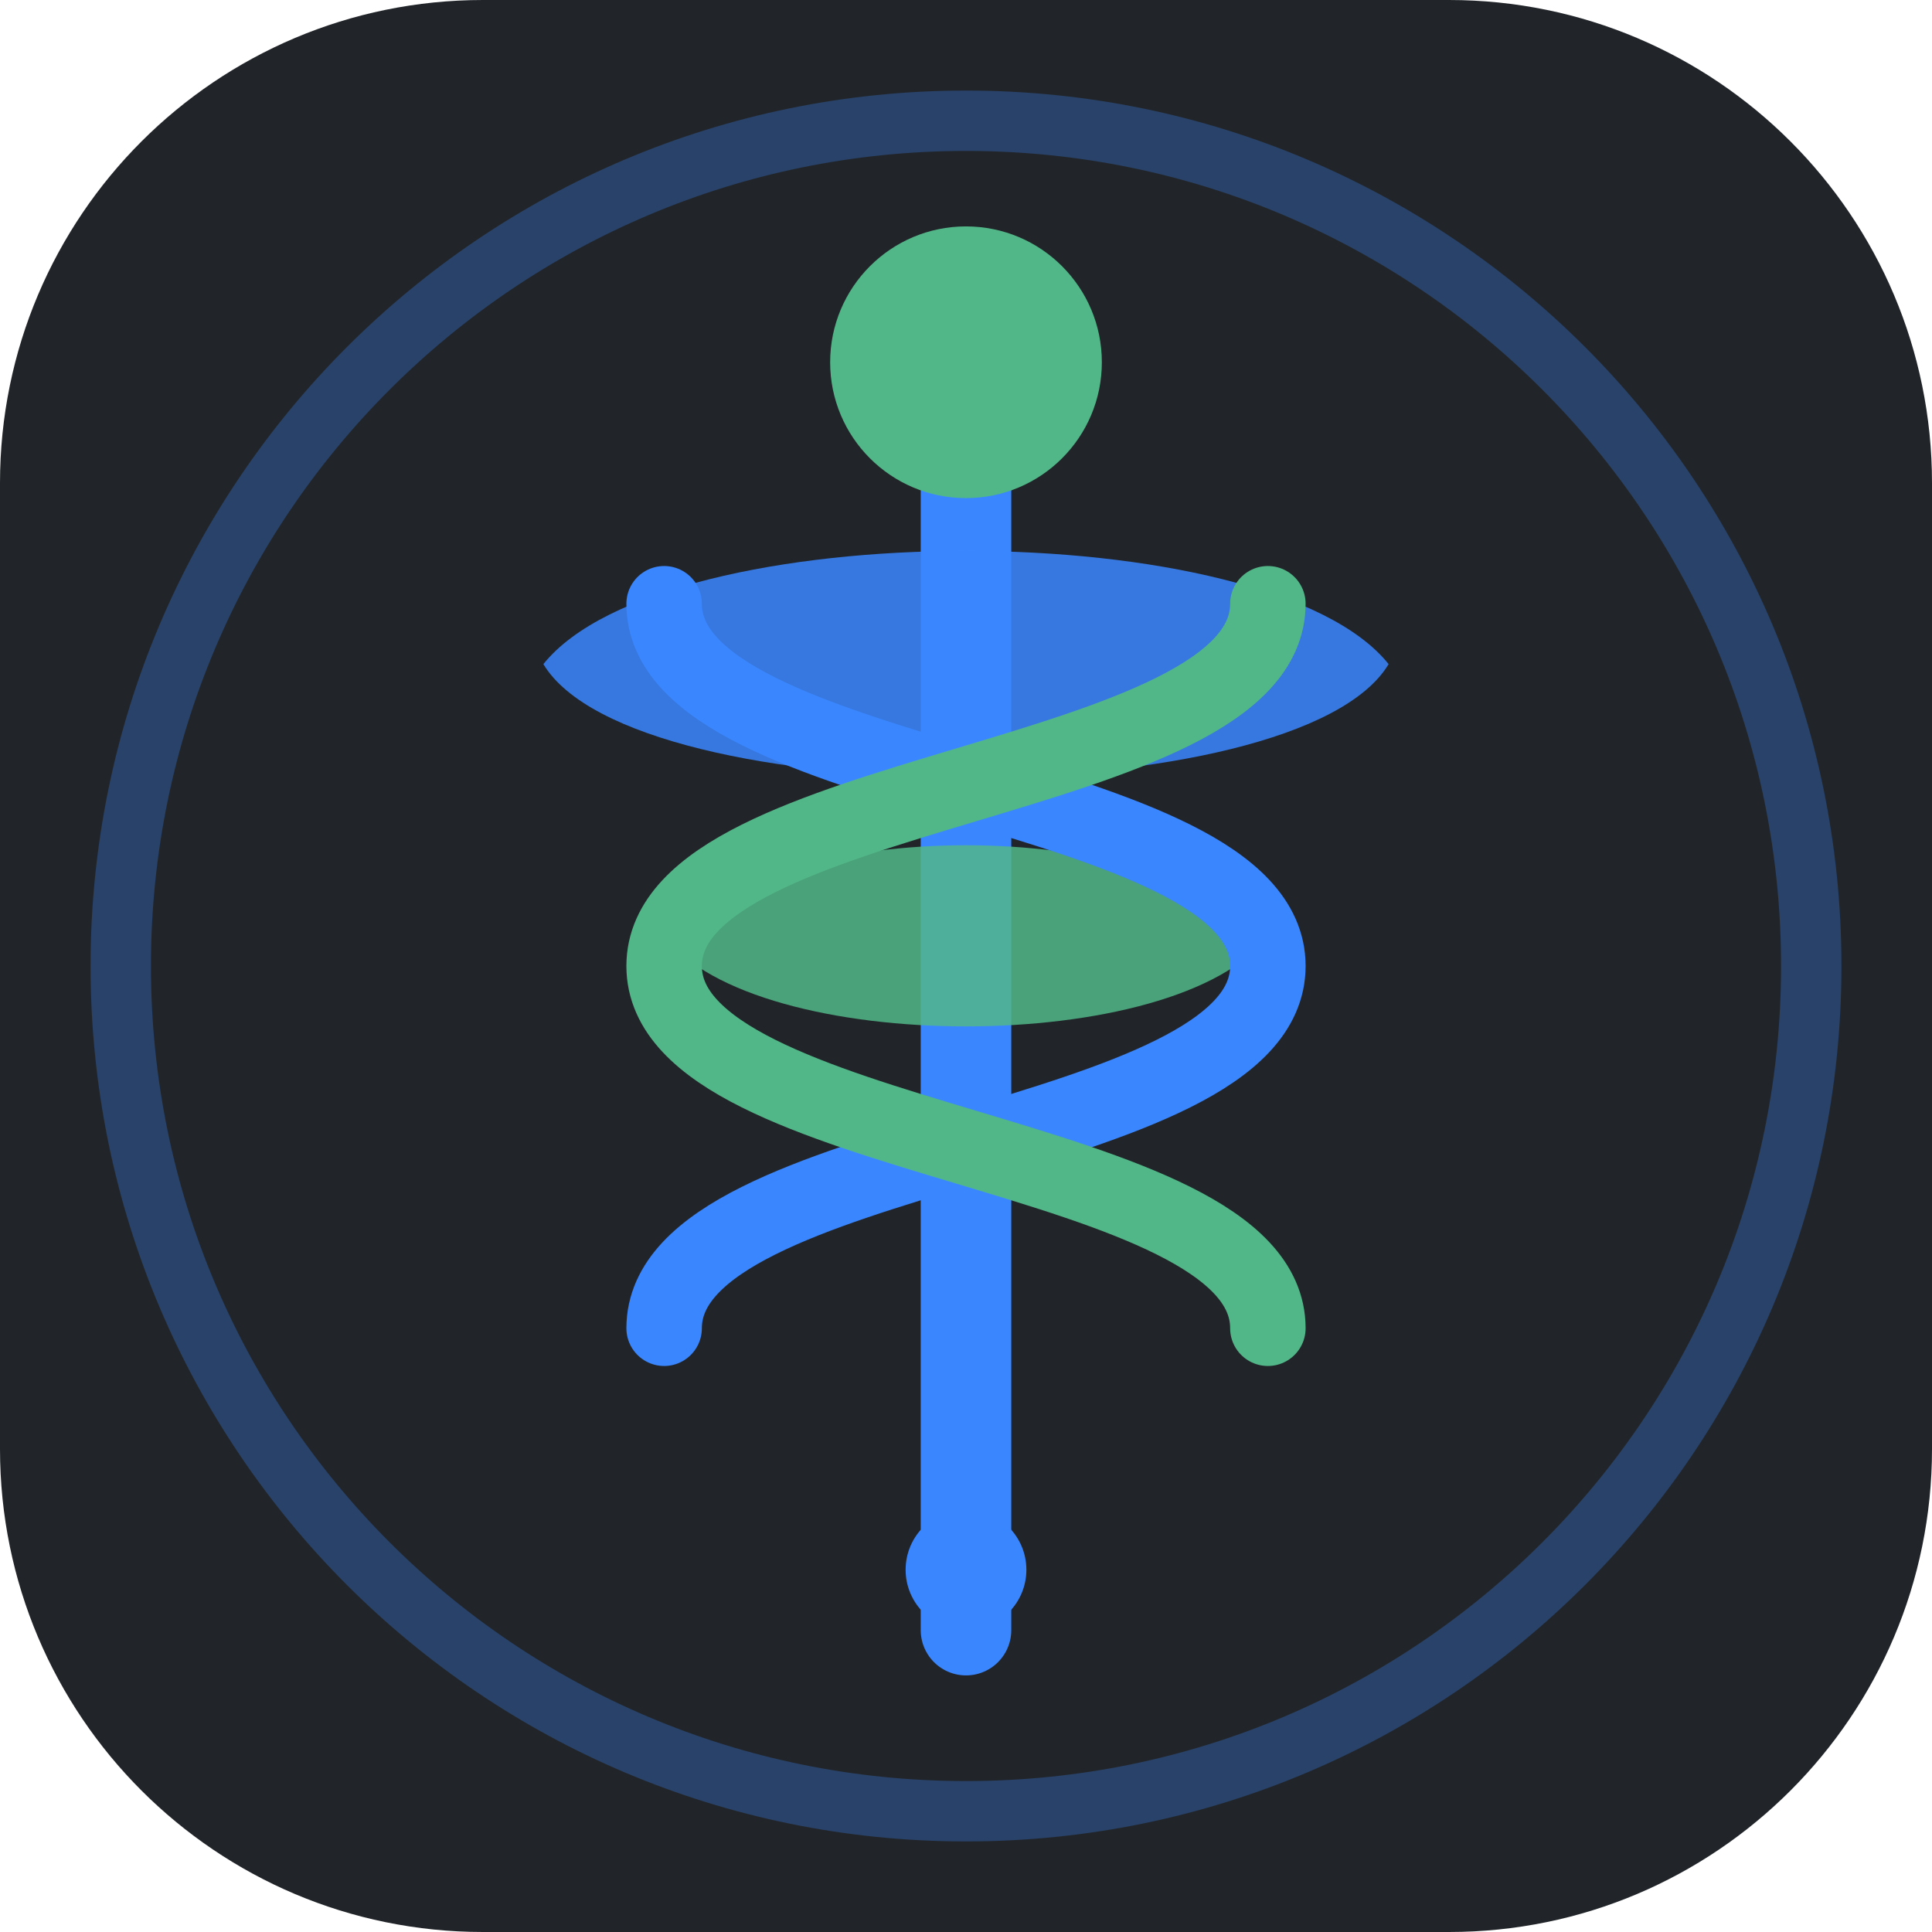
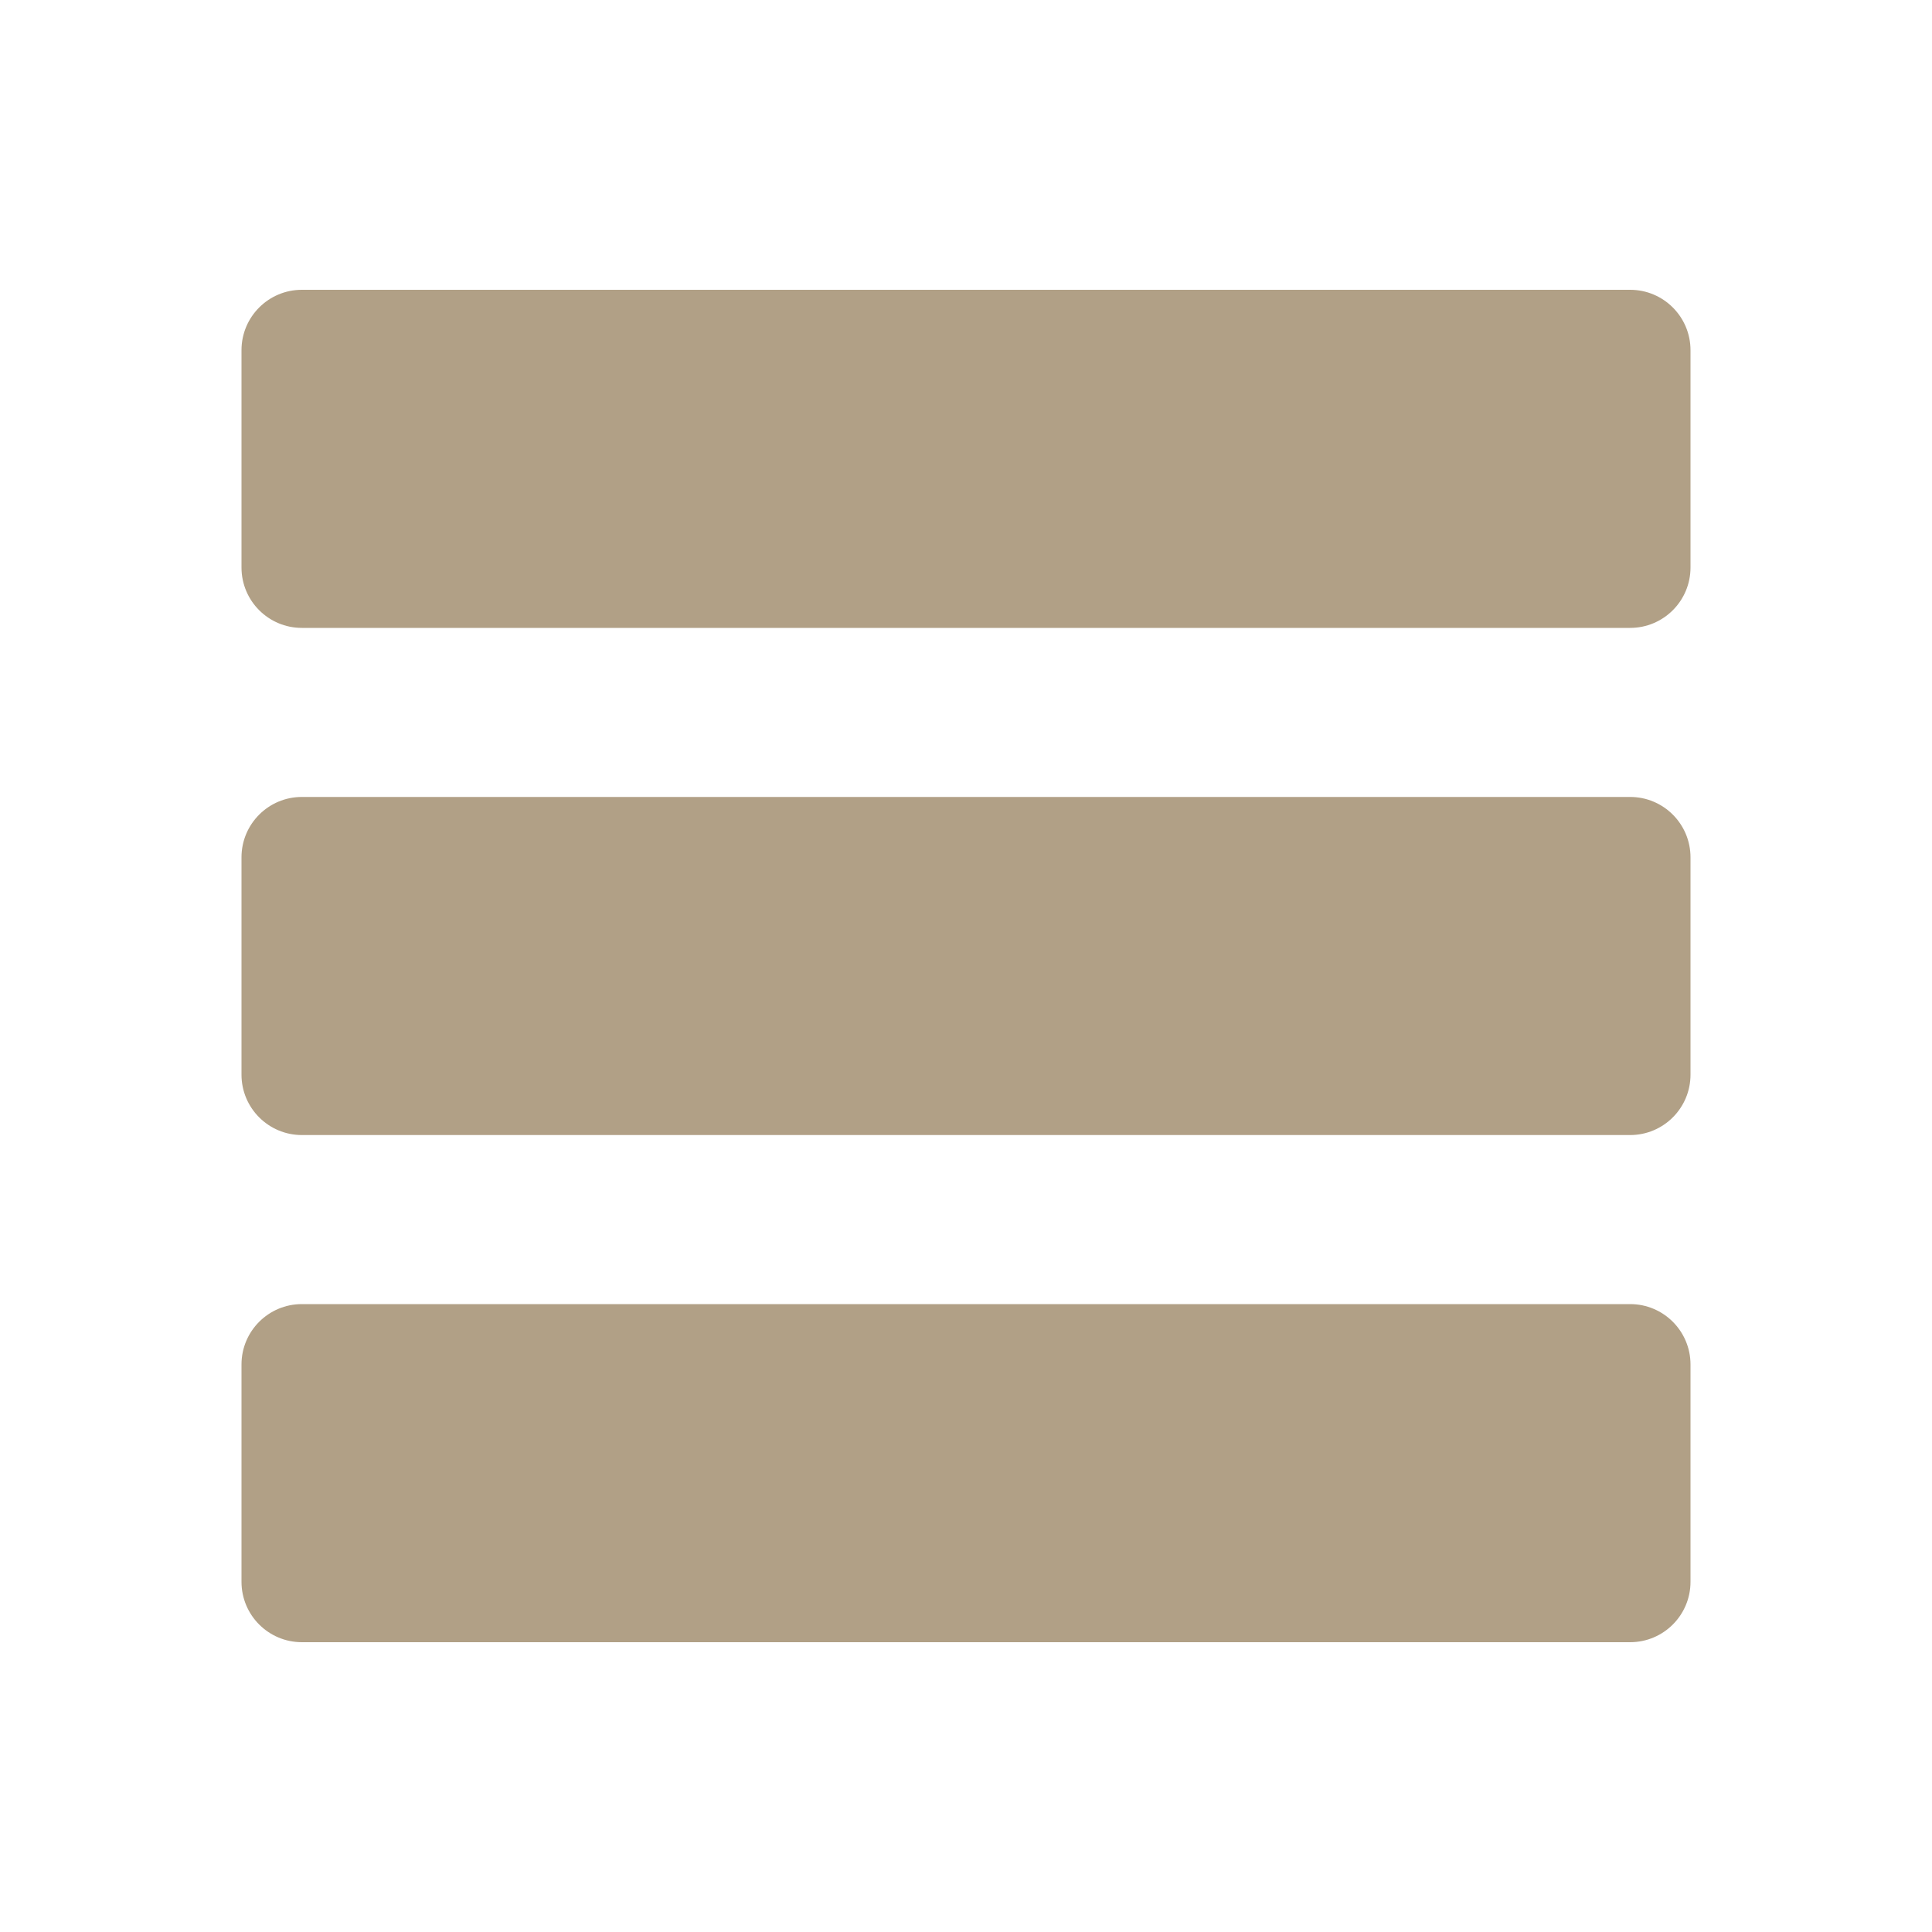
- <svg xmlns="http://www.w3.org/2000/svg" viewBox="0 0 64 64" fill="none">
-   <rect width="64" height="64" rx="16" fill="#212529" />
-   <circle cx="32" cy="32" r="28" stroke="#3A86FF" stroke-width="2" stroke-opacity="0.3" />
-   <path d="M32 10 L32 54" stroke="#3A86FF" stroke-width="3" stroke-linecap="round" />
-   <circle cx="32" cy="12" r="4.5" fill="#52B788" />
-   <path d="M18 22 C22 17, 42 17, 46 22 C43 27, 21 27, 18 22 Z" fill="#3A86FF" fill-opacity="0.85" />
-   <path d="M22 31 C26 27, 38 27, 42 31 C39 35, 25 35, 22 31 Z" fill="#52B788" fill-opacity="0.85" />
-   <path d="M22 44 C22 38, 42 38, 42 32 C42 26, 22 26, 22 20" stroke="#3A86FF" stroke-width="2.5" stroke-linecap="round" fill="none" />
-   <path d="M42 44 C42 38, 22 38, 22 32 C22 26, 42 26, 42 20" stroke="#52B788" stroke-width="2.5" stroke-linecap="round" fill="none" />
-   <circle cx="32" cy="52" r="2" fill="#3A86FF" />
+ <svg xmlns="http://www.w3.org/2000/svg" viewBox="0 0 160 160" width="160" height="160">
+   <g fill="#b1a086">
+     <rect x="20" y="24" width="120" height="28" rx="5" />
+     <rect x="20" y="66" width="120" height="28" rx="5" />
+     <rect x="20" y="108" width="120" height="28" rx="5" />
+   </g>
</svg>
